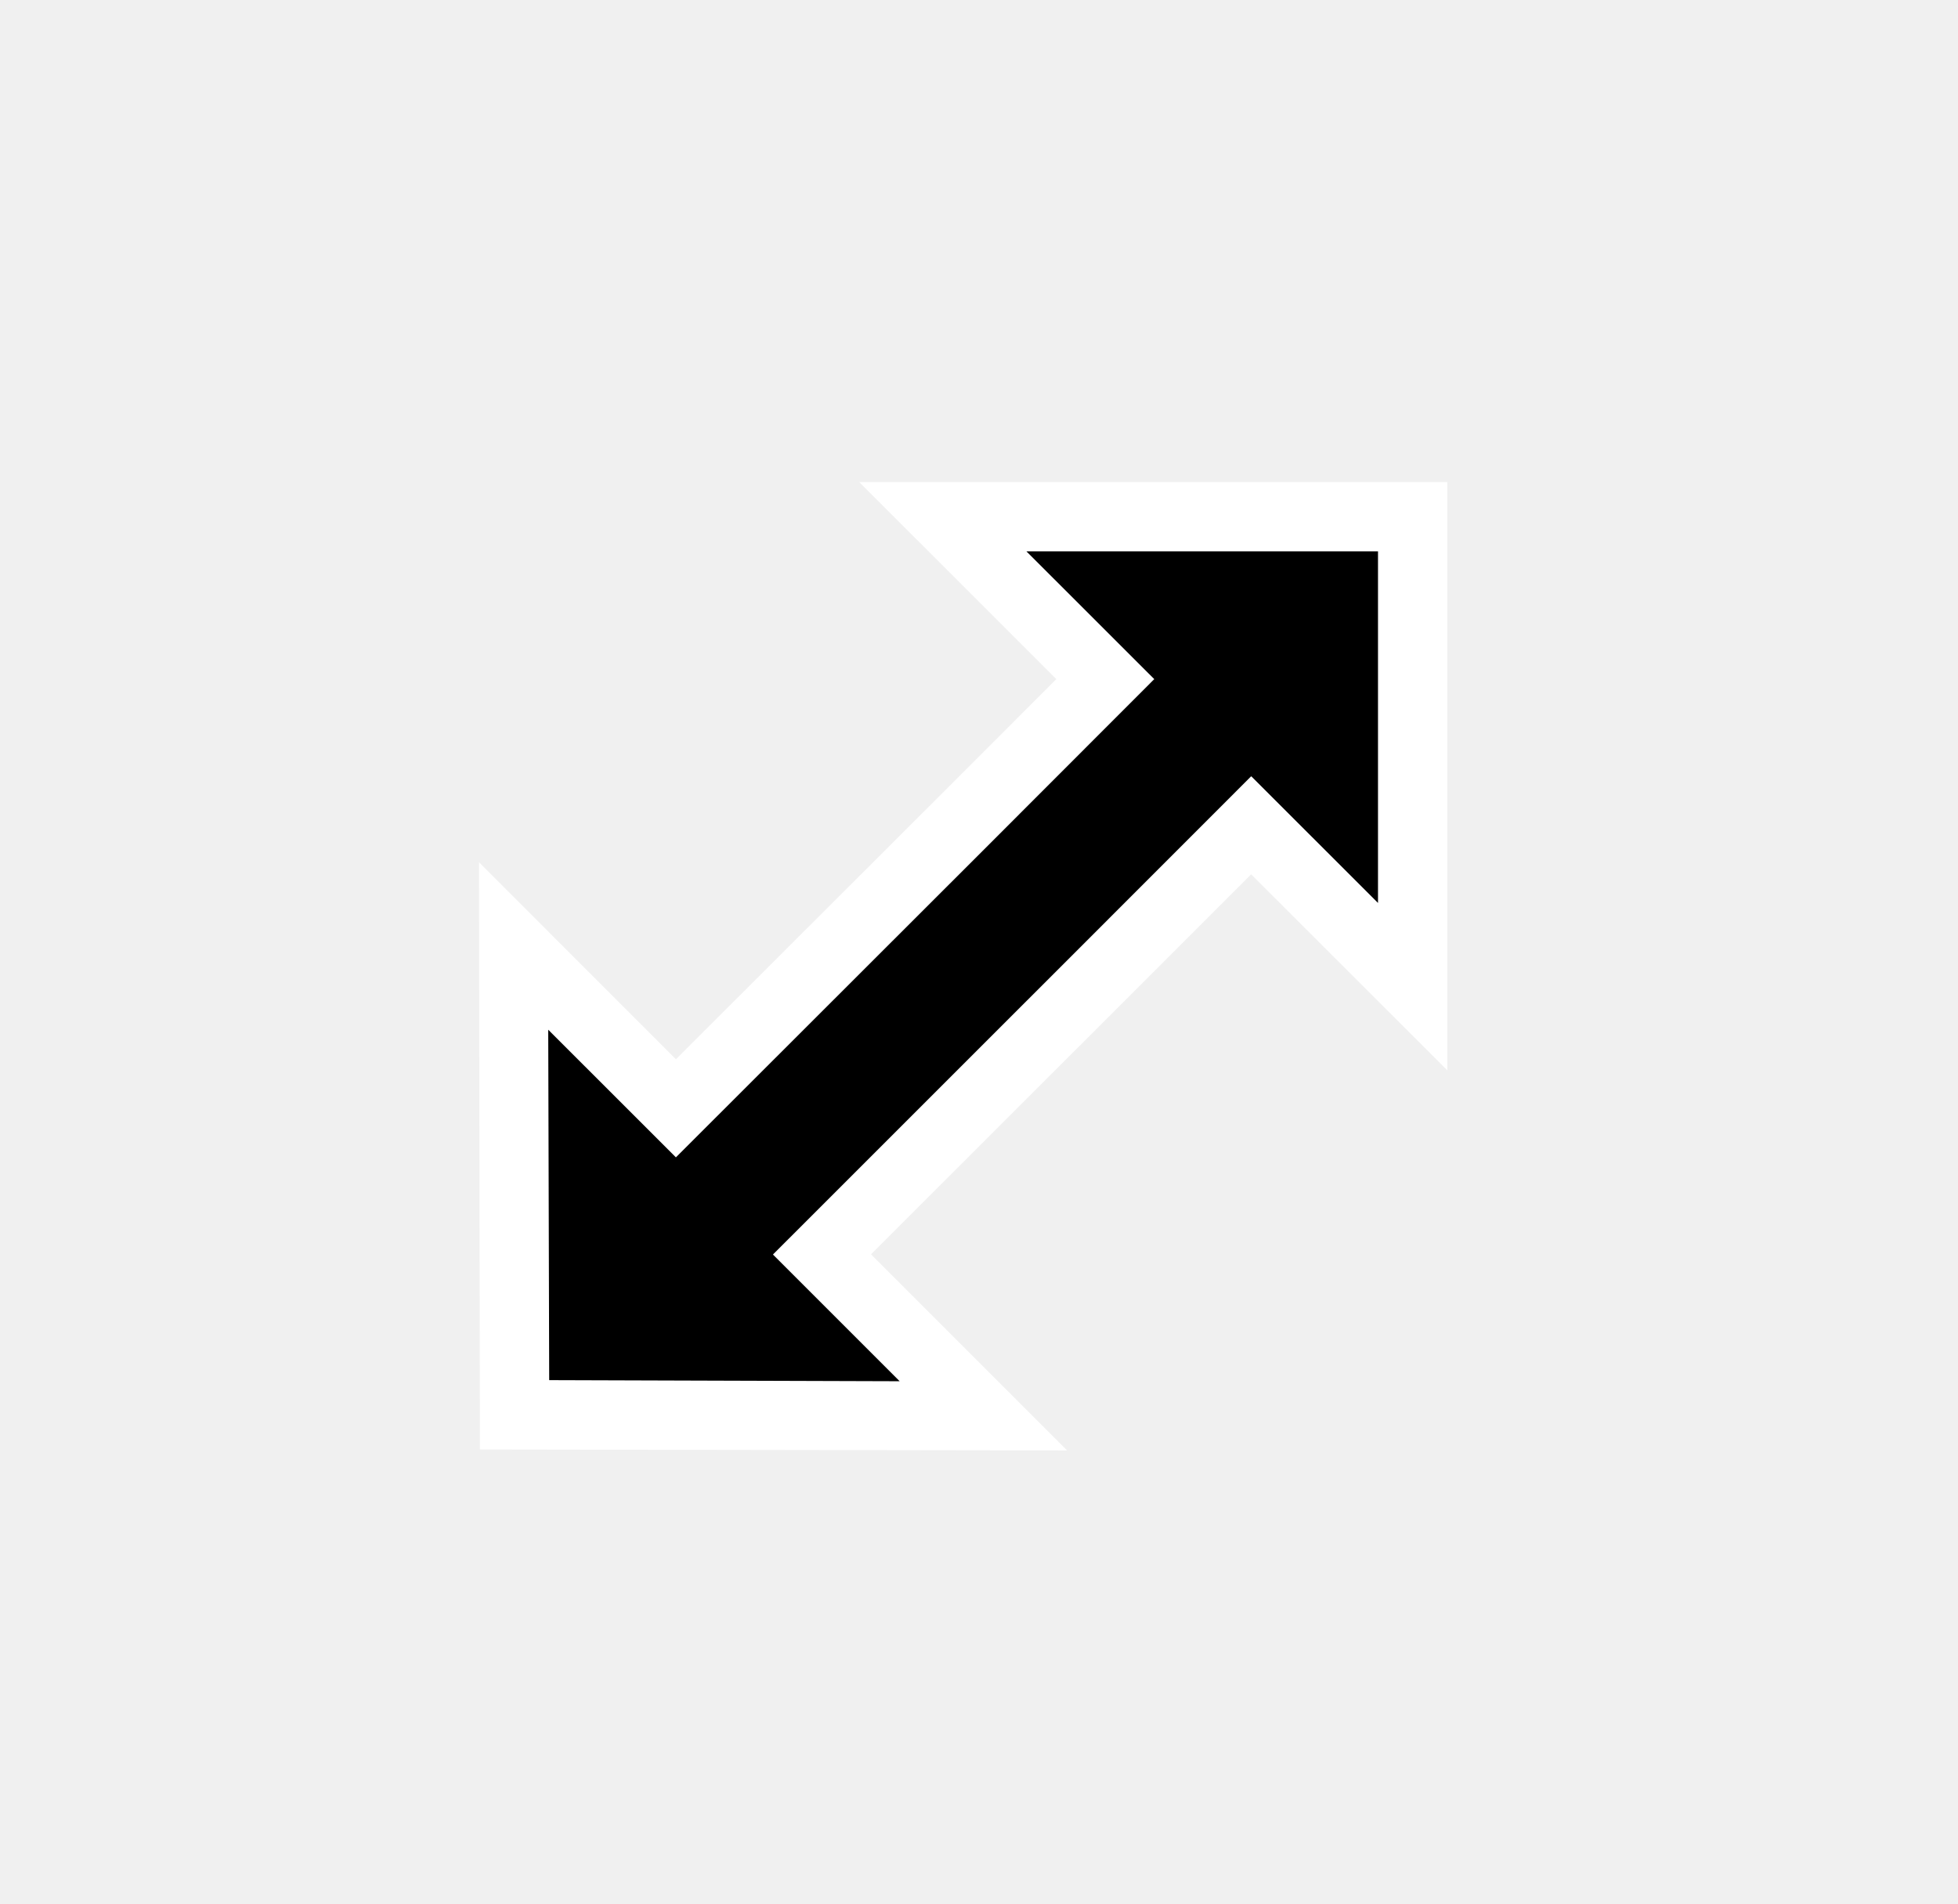
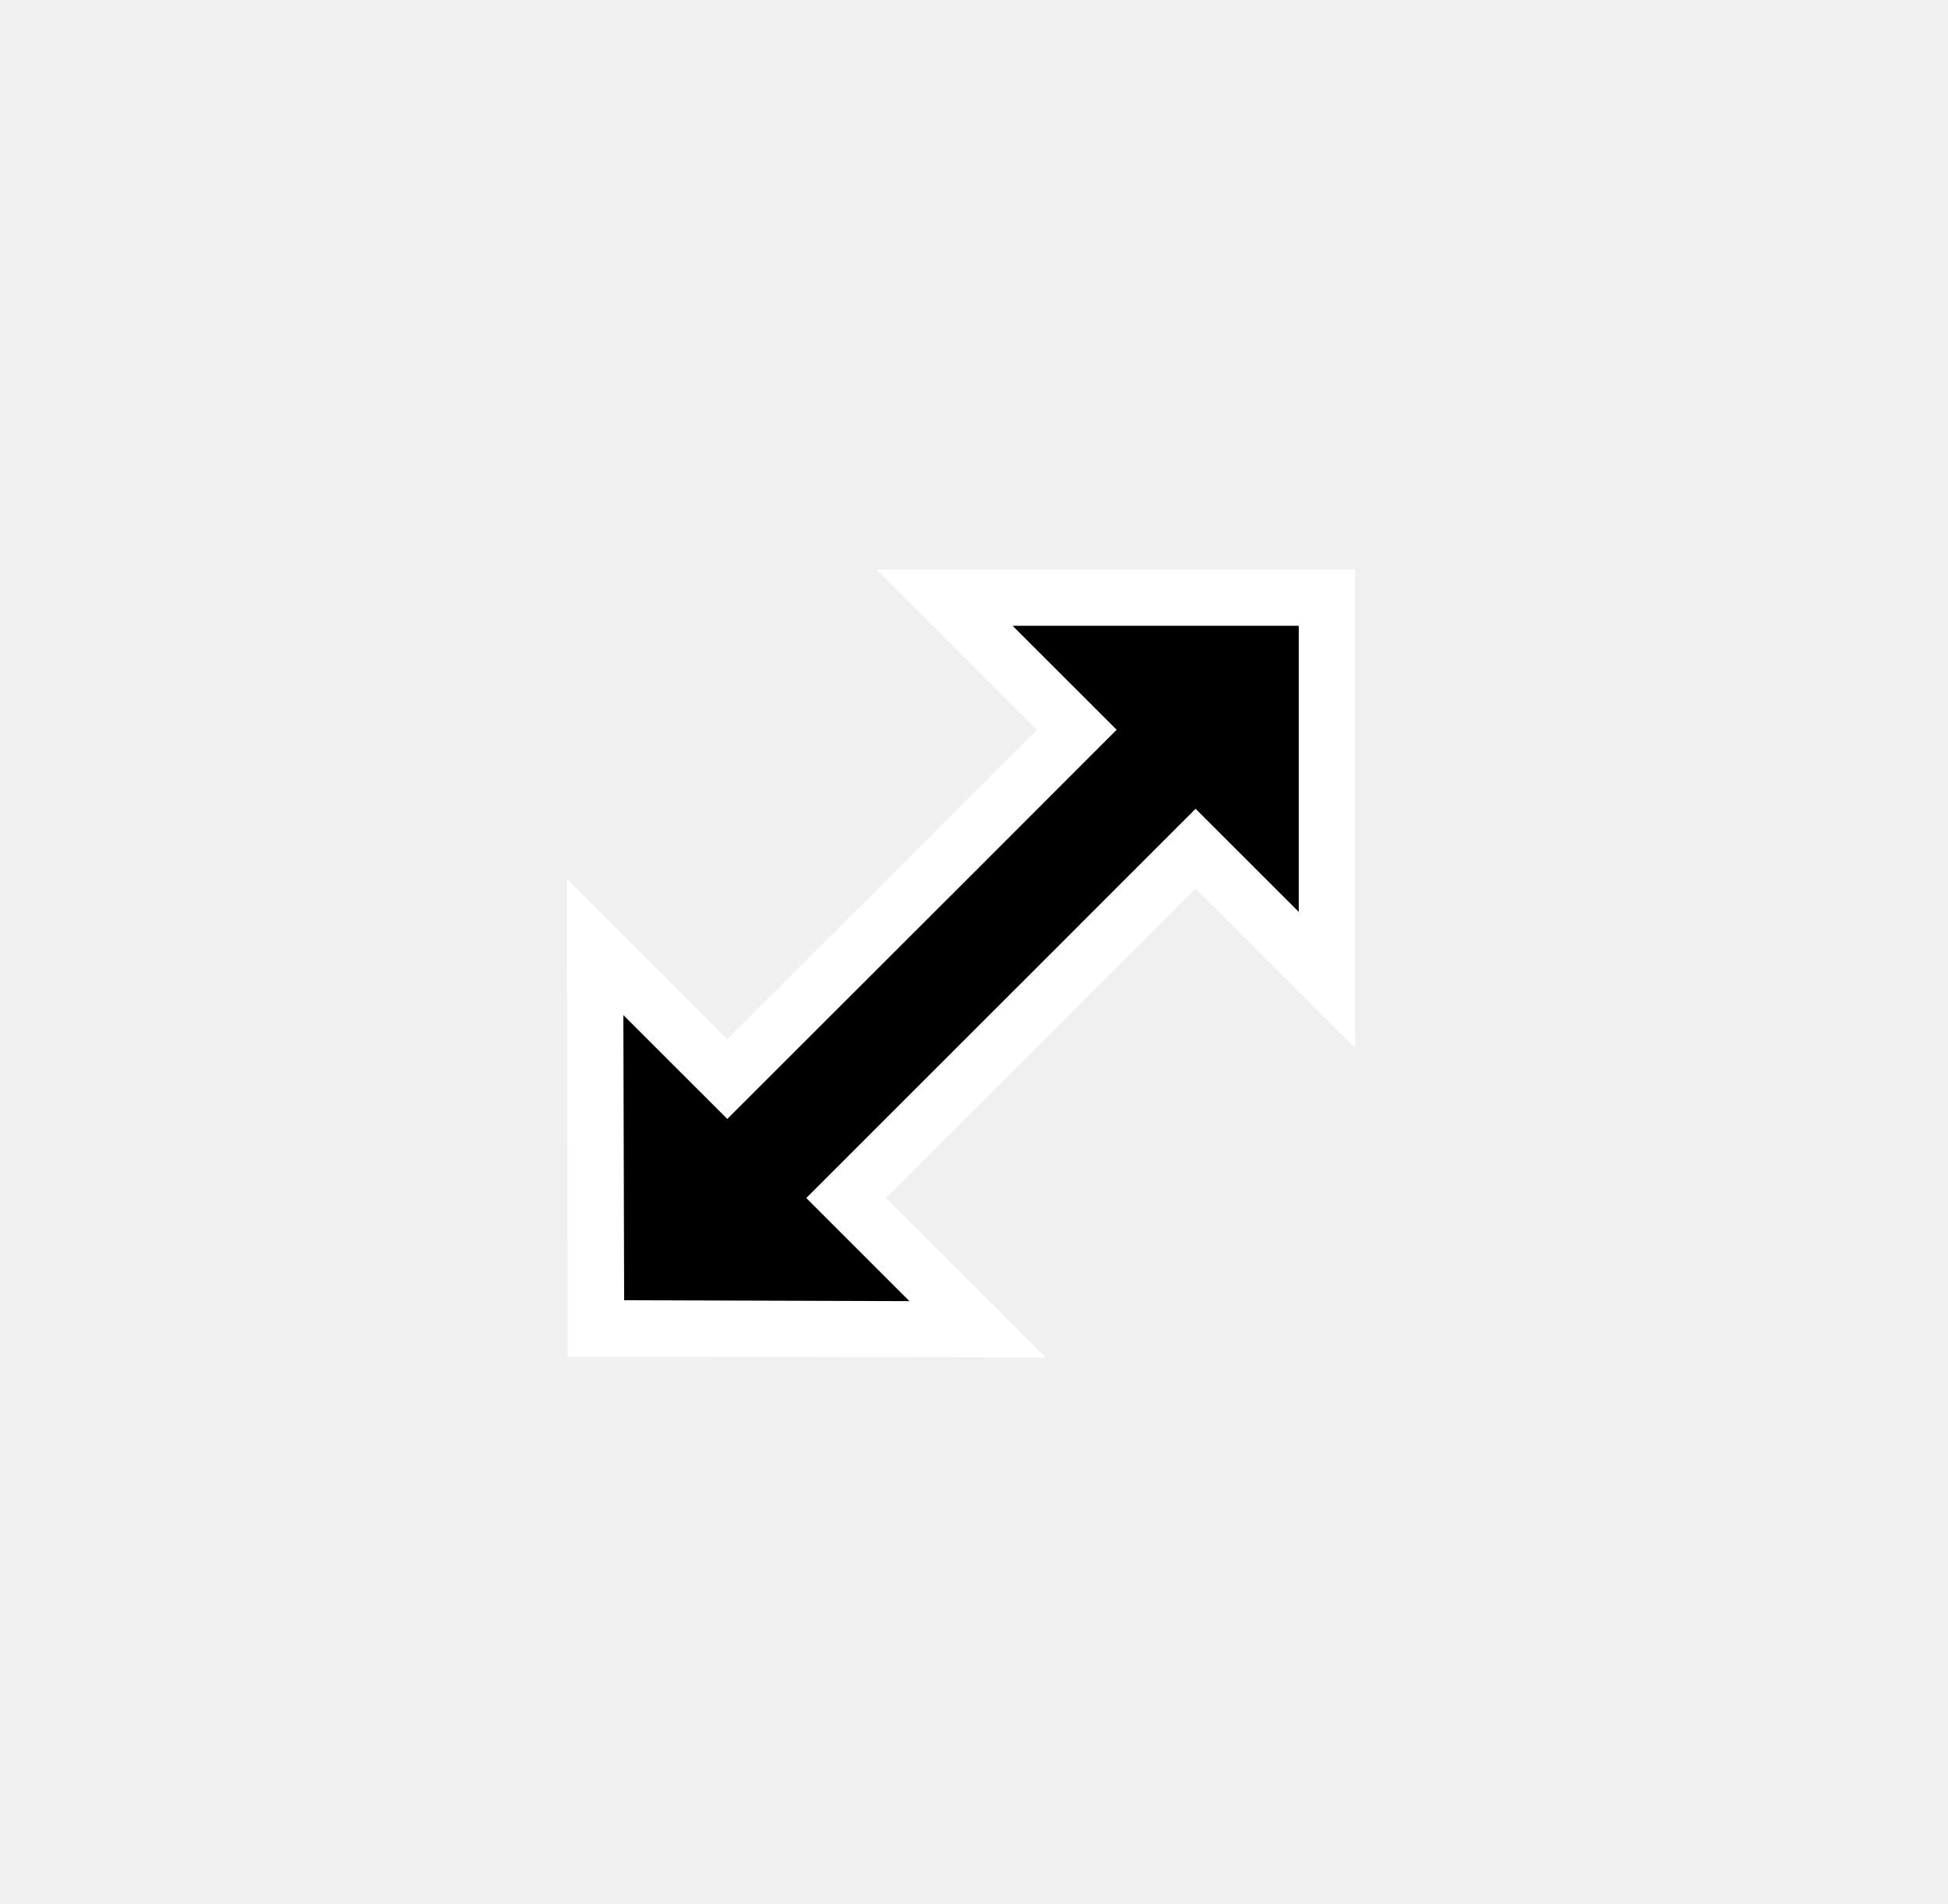
- <svg xmlns="http://www.w3.org/2000/svg" width="36" height="35" viewBox="0 0 36 35" fill="none">
-   <g transform="translate(-0.418605 0.837209) scale(1)">
+ <svg xmlns="http://www.w3.org/2000/svg" width="44" height="43" viewBox="0 0 44 43" fill="none">
+   <g transform="translate(3.581395 4.837209) scale(1)">
    <g transform="translate(5.919075 5.482659) scale(1.271676)" clip-path="url(#clip_cursor_resize_nesw_screenstudio_svg)">
      <g>
        <path fill-rule="evenodd" clip-rule="evenodd" d="M12.348 9.087L8.268 13.165L11.103 16L2.613 15.987L2.6 7.496L5.447 10.345L9.53 6.267L10.947 4.849L8.097 2H16.6V10.505L13.764 7.671L12.348 9.087Z" fill="white" />
        <path fill-rule="evenodd" clip-rule="evenodd" d="M11.286 8.733L6.85 13.168L8.682 15L3.615 14.984L3.601 9.918L5.447 11.763L9.884 7.33L12.363 4.849L10.515 3.002H15.598V8.085L13.765 6.253L11.286 8.733Z" fill="black" />
      </g>
    </g>
  </g>
  <defs>
    <clipPath id="clip_cursor_resize_nesw_screenstudio_svg">
      <rect x="-4" y="-4" width="44" height="43" />
    </clipPath>
  </defs>
</svg>
